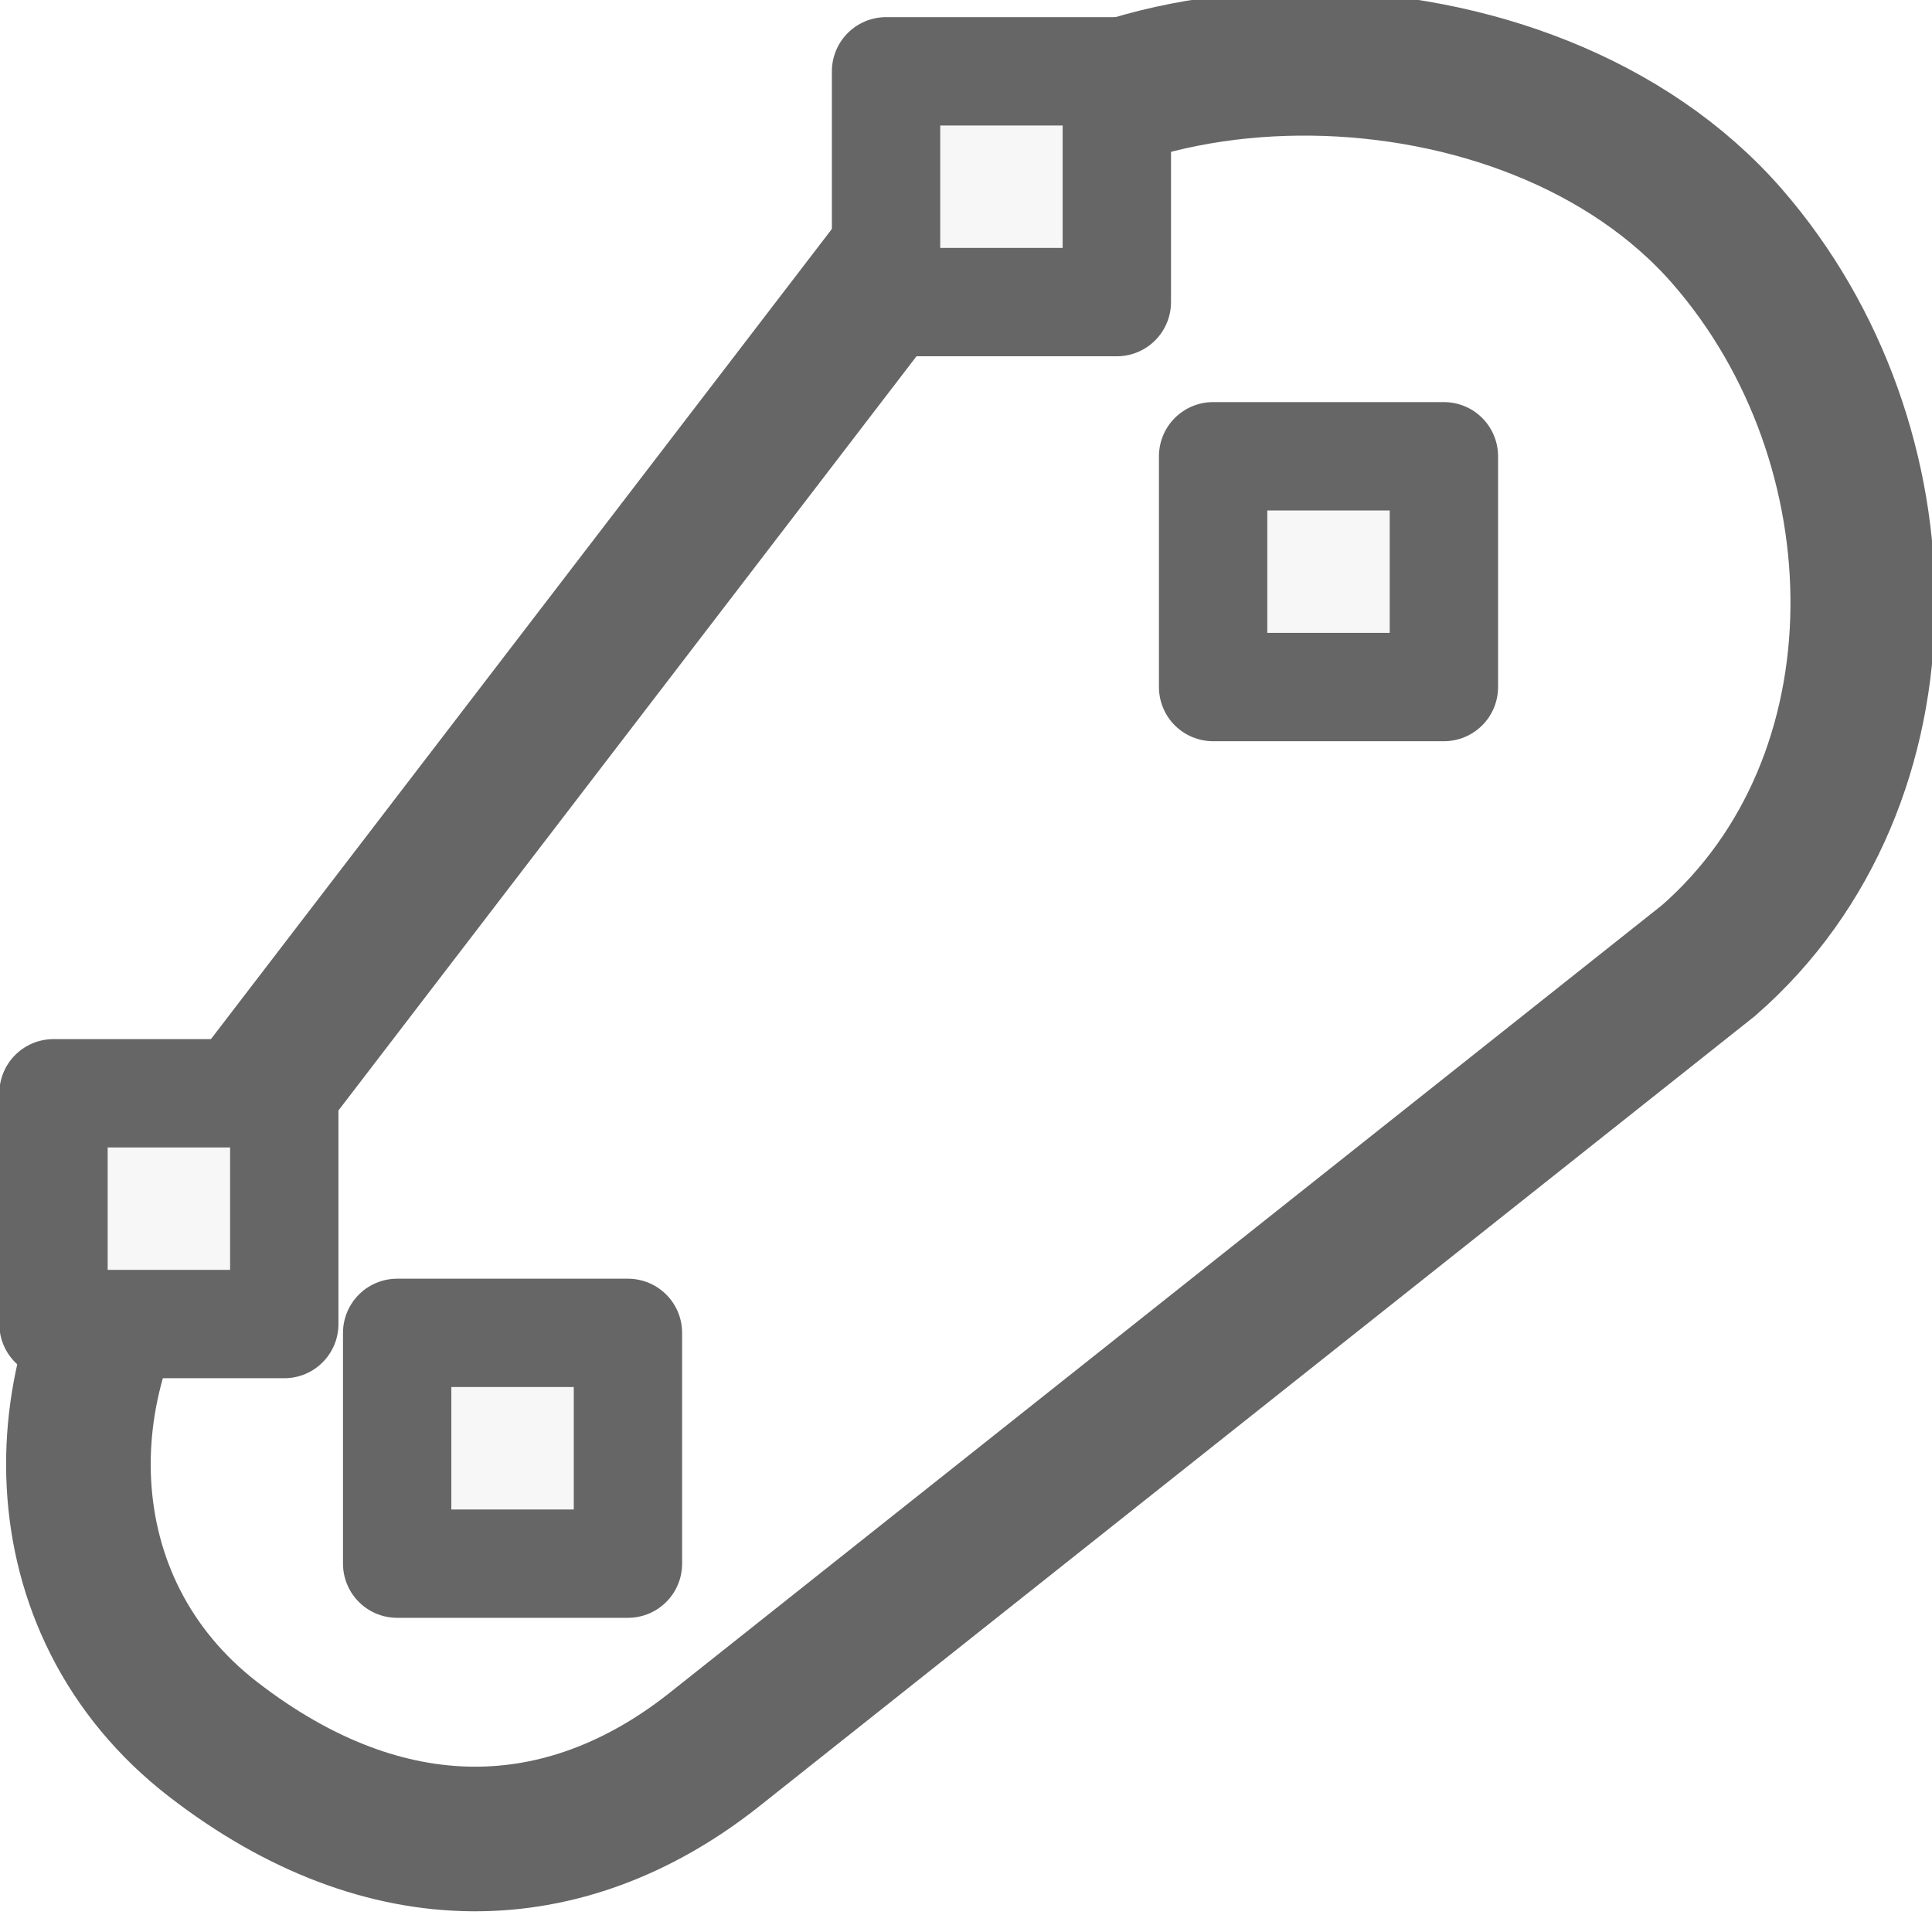
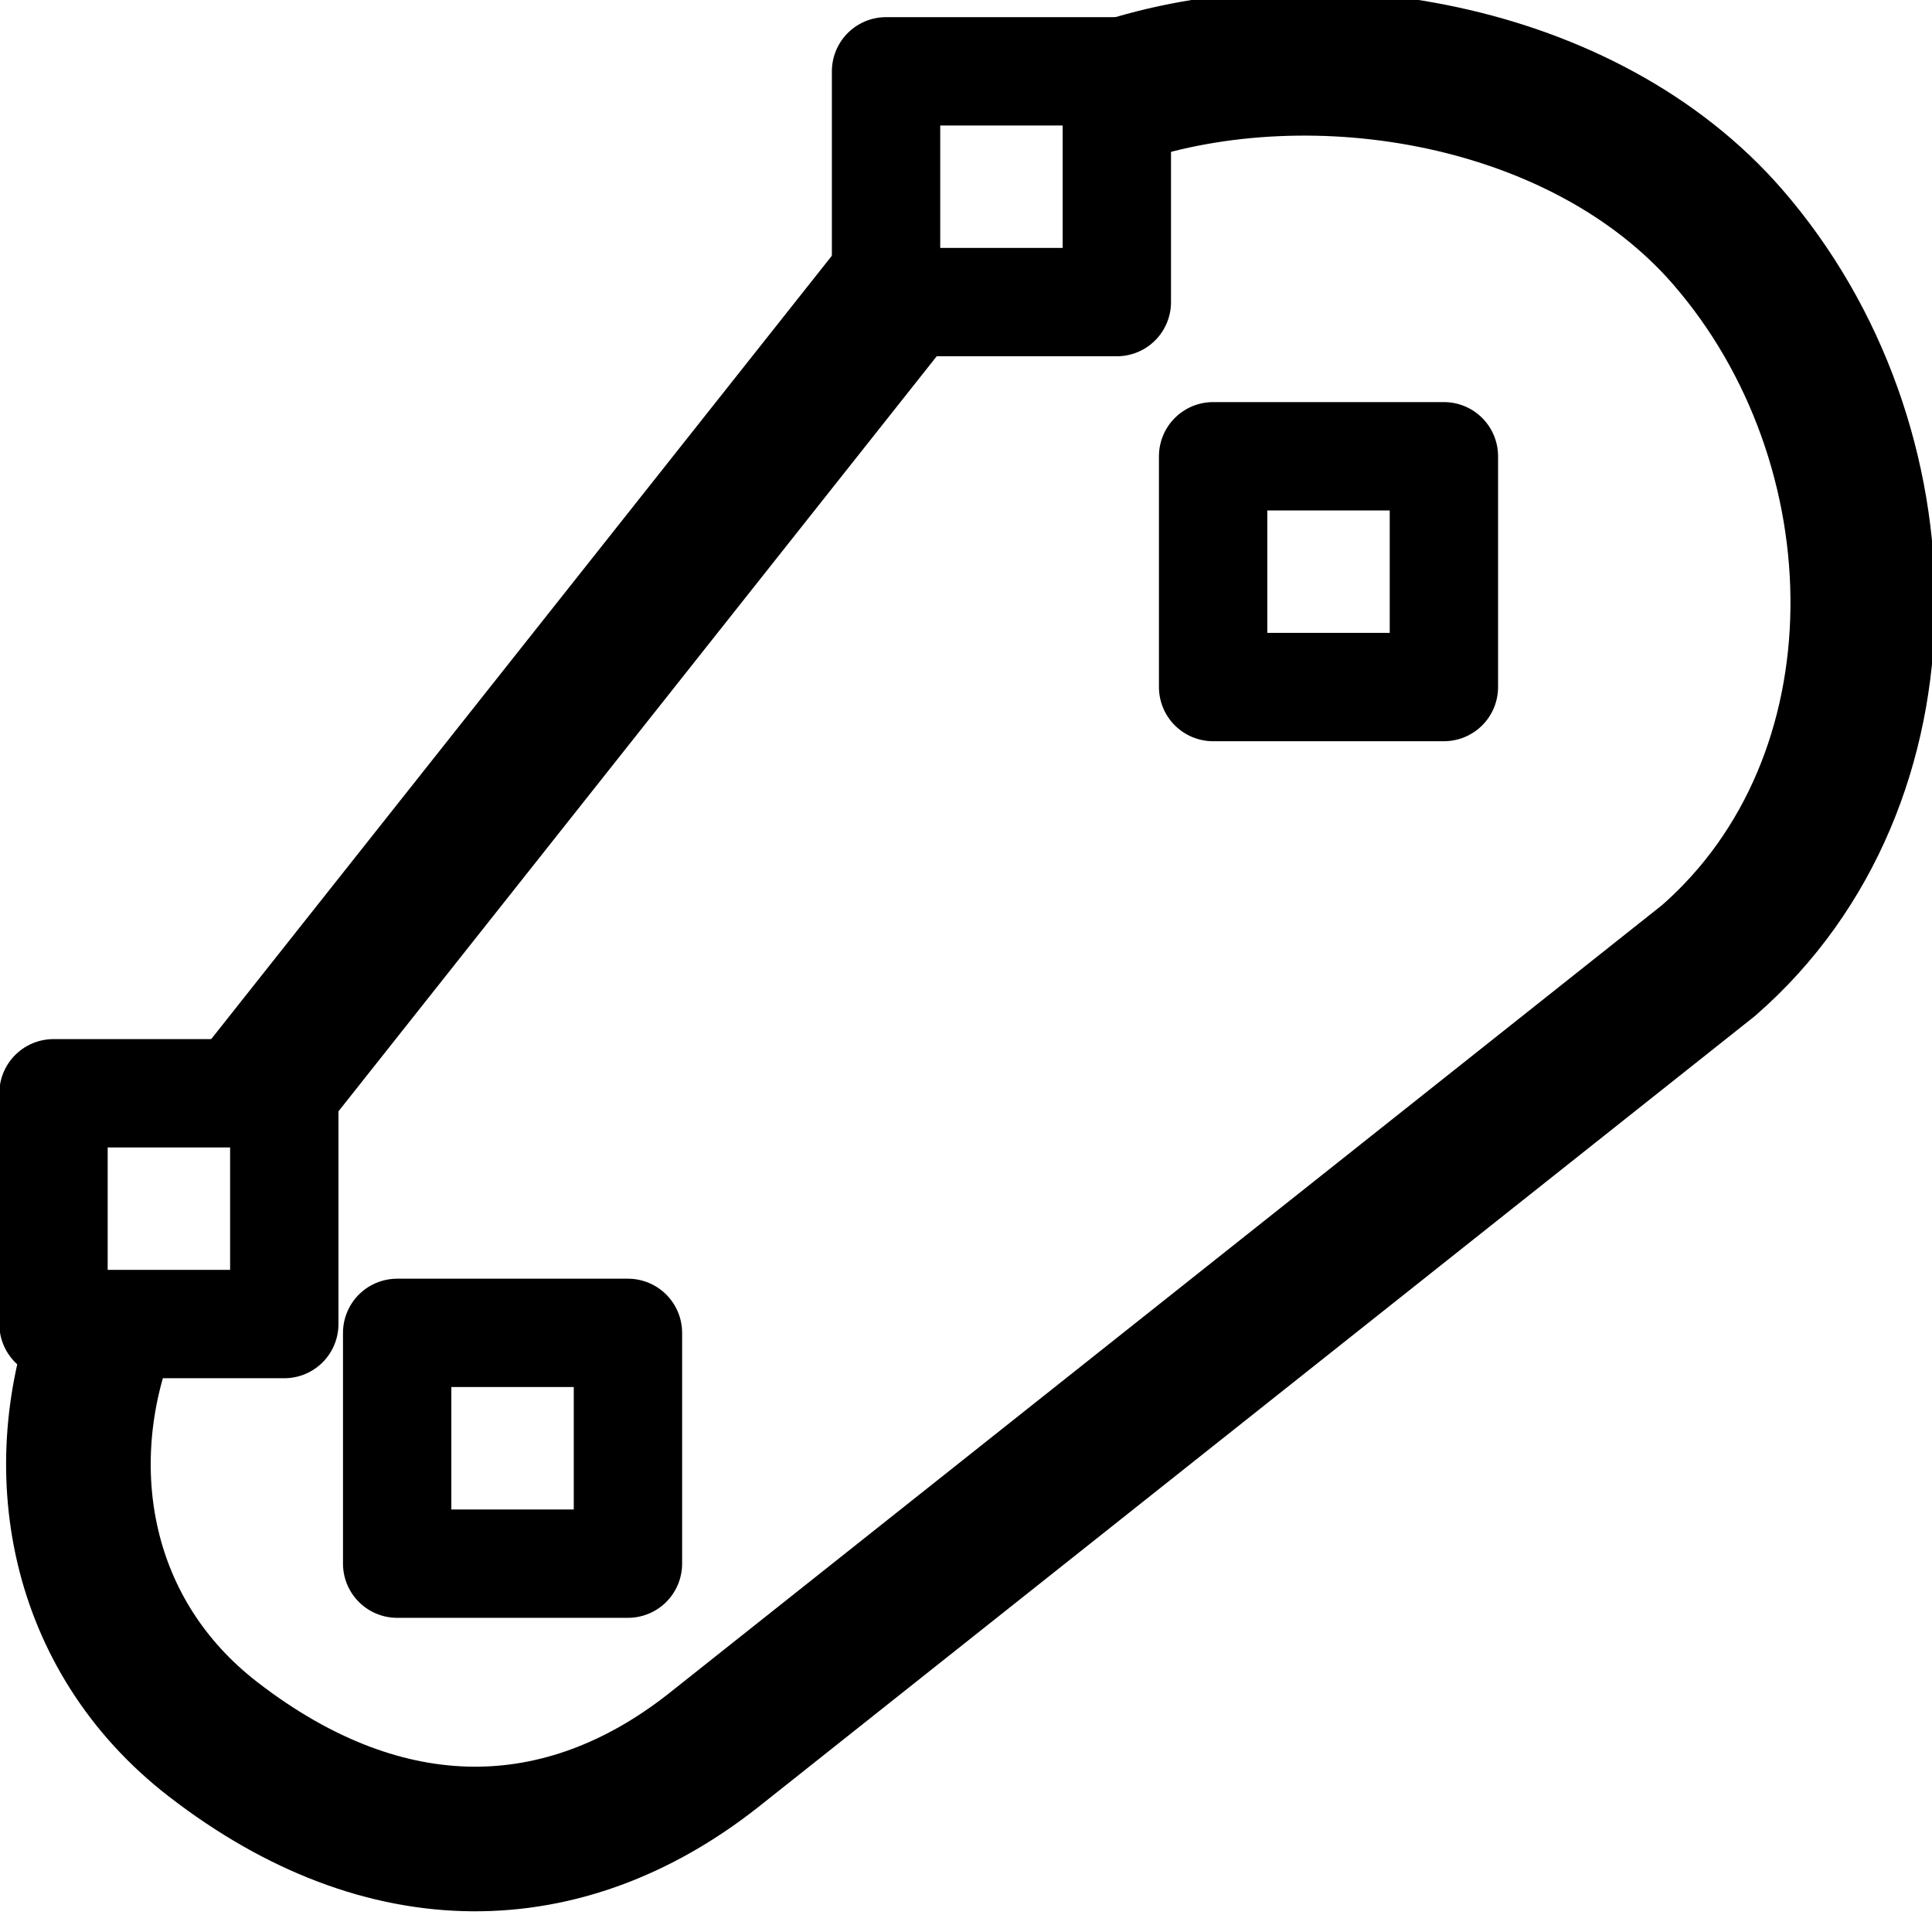
<svg xmlns="http://www.w3.org/2000/svg" height="512pt" viewBox="0 0 512 512" width="512pt" version="1.1" id="svg4">
  <defs id="defs8" />
-   <path style="fill:none;stroke:#666666;stroke-width:38.324;stroke-linecap:butt;stroke-linejoin:miter;stroke-miterlimit:4;stroke-dasharray:none;stroke-opacity:1" d="M 45.048,321.032 246.429,58.289 C 287.849,2.296 405.154,2.143 457.806,62.731 505.579,117.704 507.274,206.965 452.815,254.521 L 188.818,464.058 C 149.7,494.74 102.549,496.514 56.542,460.99 10.618,425.53 11.299,362.452 45.048,321.032 Z" id="path4759" />
-   <rect style="opacity:1;fill:#f7f7f7;fill-opacity:1;stroke:#666666;stroke-width:28.713;stroke-linecap:butt;stroke-linejoin:round;stroke-miterlimit:30;stroke-dasharray:none;stroke-opacity:1" id="rect4749" width="61.159" height="61.159" x="14.178" y="289.731" />
-   <rect style="opacity:1;fill:#f7f7f7;fill-opacity:1;stroke:#666666;stroke-width:28.713;stroke-linecap:butt;stroke-linejoin:round;stroke-miterlimit:30;stroke-dasharray:none;stroke-opacity:1" id="rect4749-3" width="61.159" height="61.159" x="234.813" y="18.901" />
-   <rect style="opacity:1;fill:#f7f7f7;fill-opacity:1;stroke:#666666;stroke-width:28.713;stroke-linecap:butt;stroke-linejoin:round;stroke-miterlimit:30;stroke-dasharray:none;stroke-opacity:1" id="rect4749-6" width="61.159" height="61.159" x="321.488" y="120.916" />
-   <rect style="opacity:1;fill:#f7f7f7;fill-opacity:1;stroke:#666666;stroke-width:28.713;stroke-linecap:butt;stroke-linejoin:round;stroke-miterlimit:30;stroke-dasharray:none;stroke-opacity:1" id="rect4749-6-7" width="61.159" height="61.159" x="105.253" y="353.224" />
+   <path id="rect4749-3" style="opacity:1;fill:none;stroke:#000000;stroke-width:28.713;stroke-linejoin:round;stroke-miterlimit:30" d="m 234.813,18.901 h 61.159 v 61.159 h -61.159 z" />
+   <rect style="opacity:1;fill:none;fill-opacity:1;stroke:#000000;stroke-width:28.713;stroke-linecap:butt;stroke-linejoin:round;stroke-miterlimit:30;stroke-dasharray:none;stroke-opacity:1" id="rect4749" width="61.159" height="61.159" x="14.178" y="289.731" />
+   <path id="path1" style="fill:none;stroke:#000000;stroke-width:38.324;stroke-linecap:butt;stroke-linejoin:miter;stroke-miterlimit:4;stroke-dasharray:none;stroke-opacity:1" d="M 295.972 24.5 C 348.46 6.97 419.894 19.104 457.806 62.731 C 505.579 117.704 507.274 206.965 452.815 254.521 L 188.818 464.058 C 149.7 494.74 102.549 496.514 56.542 460.99 C 20.69 433.307 13.242 388.792 27.757 350.89 " />
+   <path id="path2" style="fill:none;stroke:#000000;stroke-width:38.324;stroke-linecap:butt;stroke-linejoin:miter;stroke-miterlimit:4;stroke-dasharray:none;stroke-opacity:1" d="M 69.039,289.731 241.05,72.631" />
+   <rect style="opacity:1;fill:none;fill-opacity:1;stroke:#000000;stroke-width:28.713;stroke-linecap:butt;stroke-linejoin:round;stroke-miterlimit:30;stroke-dasharray:none;stroke-opacity:1" id="rect4749-6" width="61.159" height="61.159" x="321.488" y="120.916" />
+   <rect style="opacity:1;fill:none;fill-opacity:1;stroke:#000000;stroke-width:28.713;stroke-linecap:butt;stroke-linejoin:round;stroke-miterlimit:30;stroke-dasharray:none;stroke-opacity:1" id="rect4749-6-7" width="61.159" height="61.159" x="105.253" y="353.224" />
</svg>
